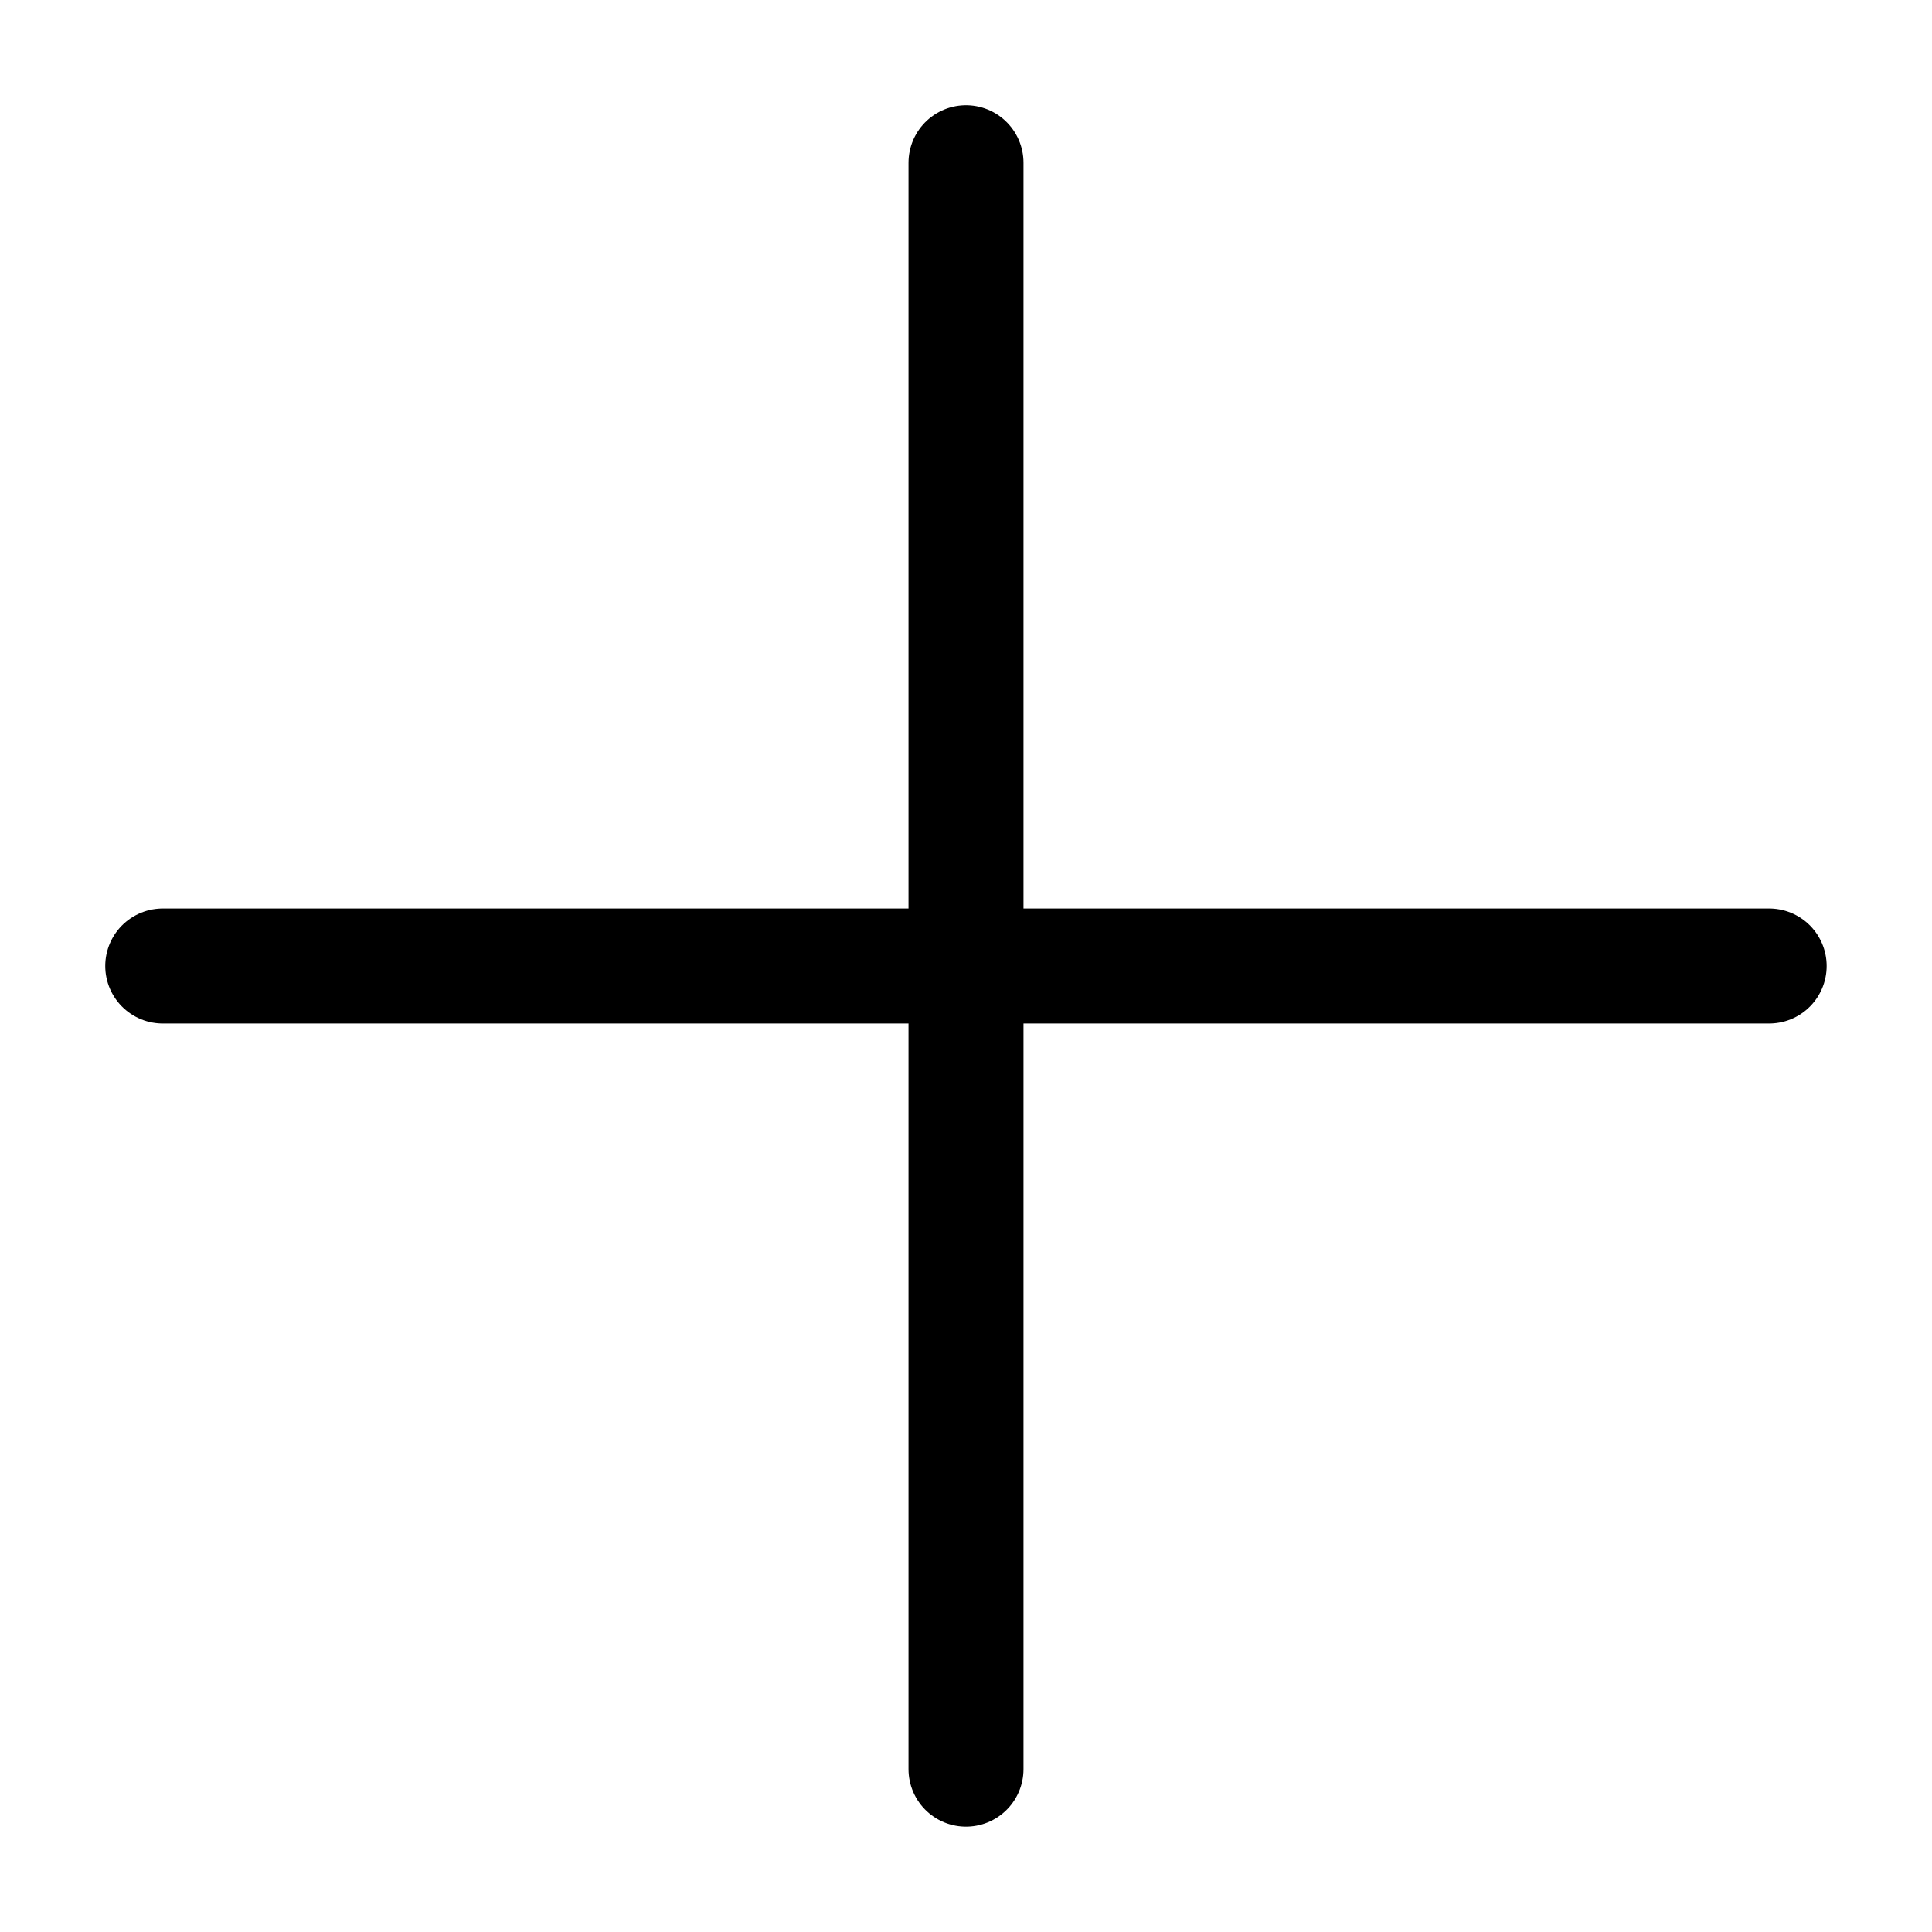
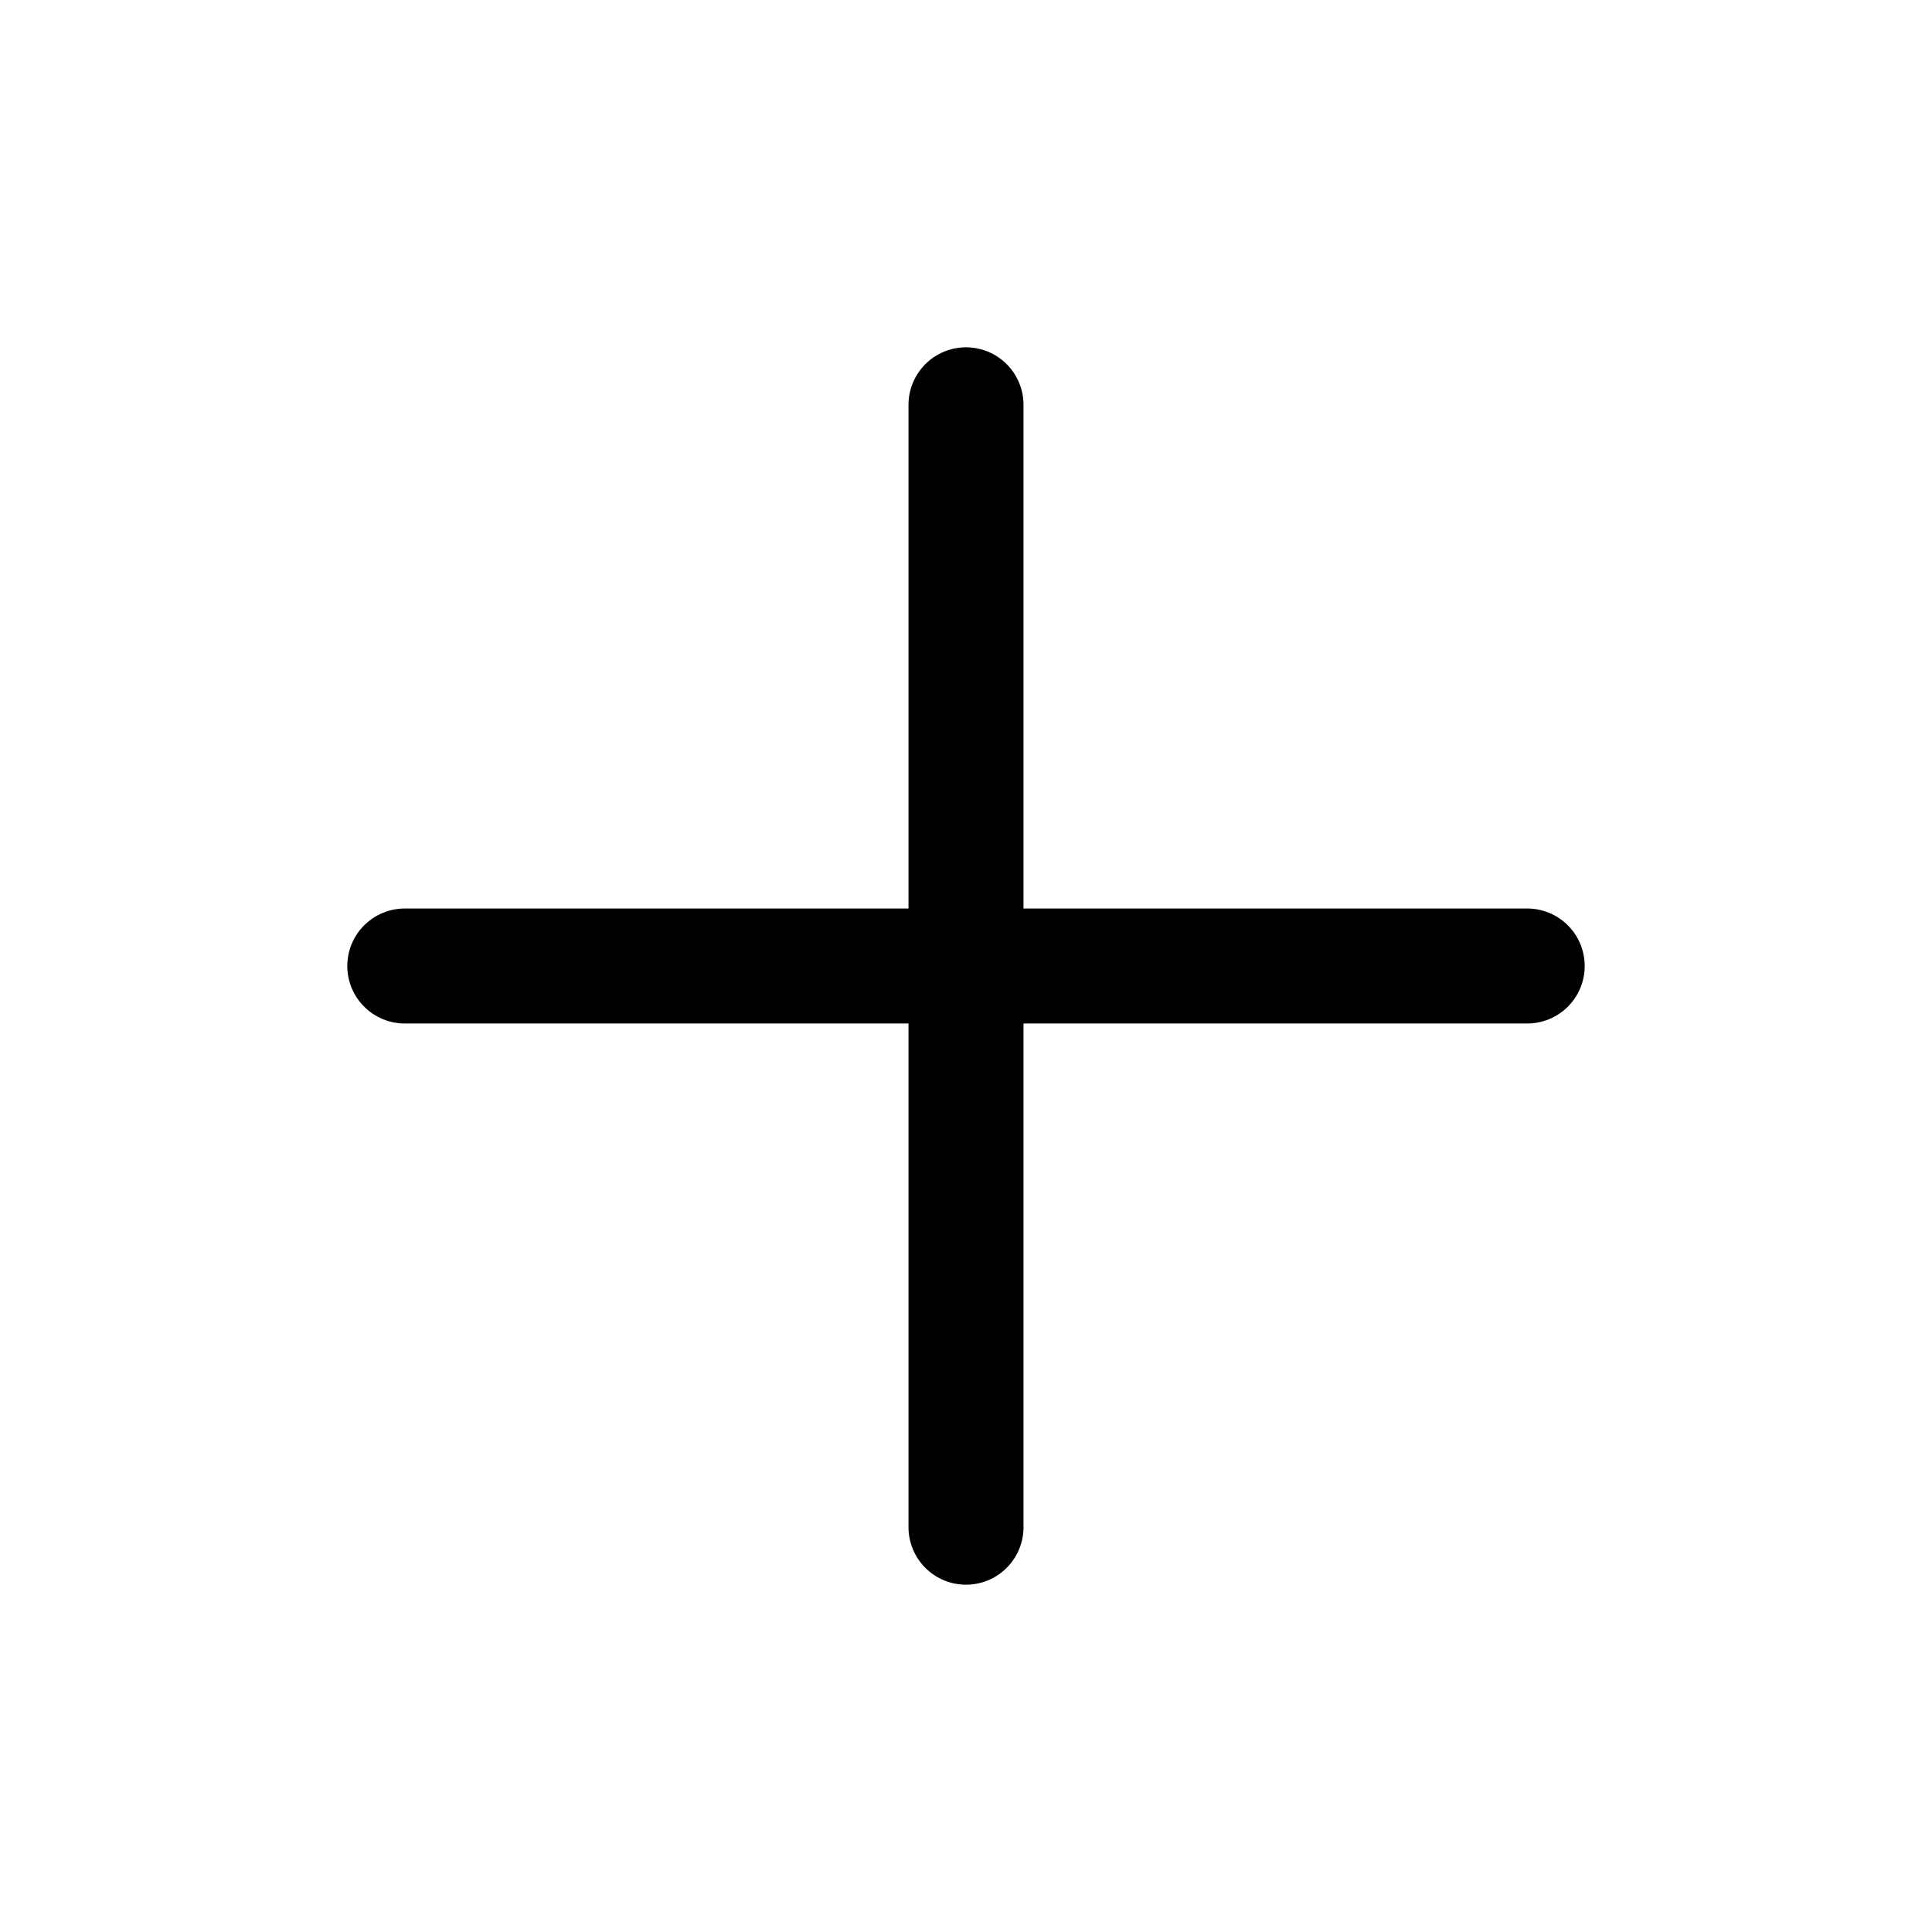
<svg xmlns="http://www.w3.org/2000/svg" width="21" height="21" version="1.1" viewBox="0 0 21 21">
-   <style>.st1 {display:none}
- 		.st2 {fill:#000000;stroke:#000000;stroke-linecap:round;stroke-linejoin:round;stroke-width:0.24}
- 		.st3 {fill:none;fill-rule:evenodd;font-size:12px;overflow:visible;stroke-linecap:square;stroke-miterlimit:3}</style>
  <g fill="none" stroke="#000" stroke-linecap="round" stroke-linejoin="round" stroke-width="1.25">
-     <path d="m1.769 10.5h17.461" />
-     <path d="m10.5 1.769v17.461" />
+     <path d="m10.5 4.4v12.2" />
+     <path d="m4.4 10.5h12.2" />
  </g>
</svg>
